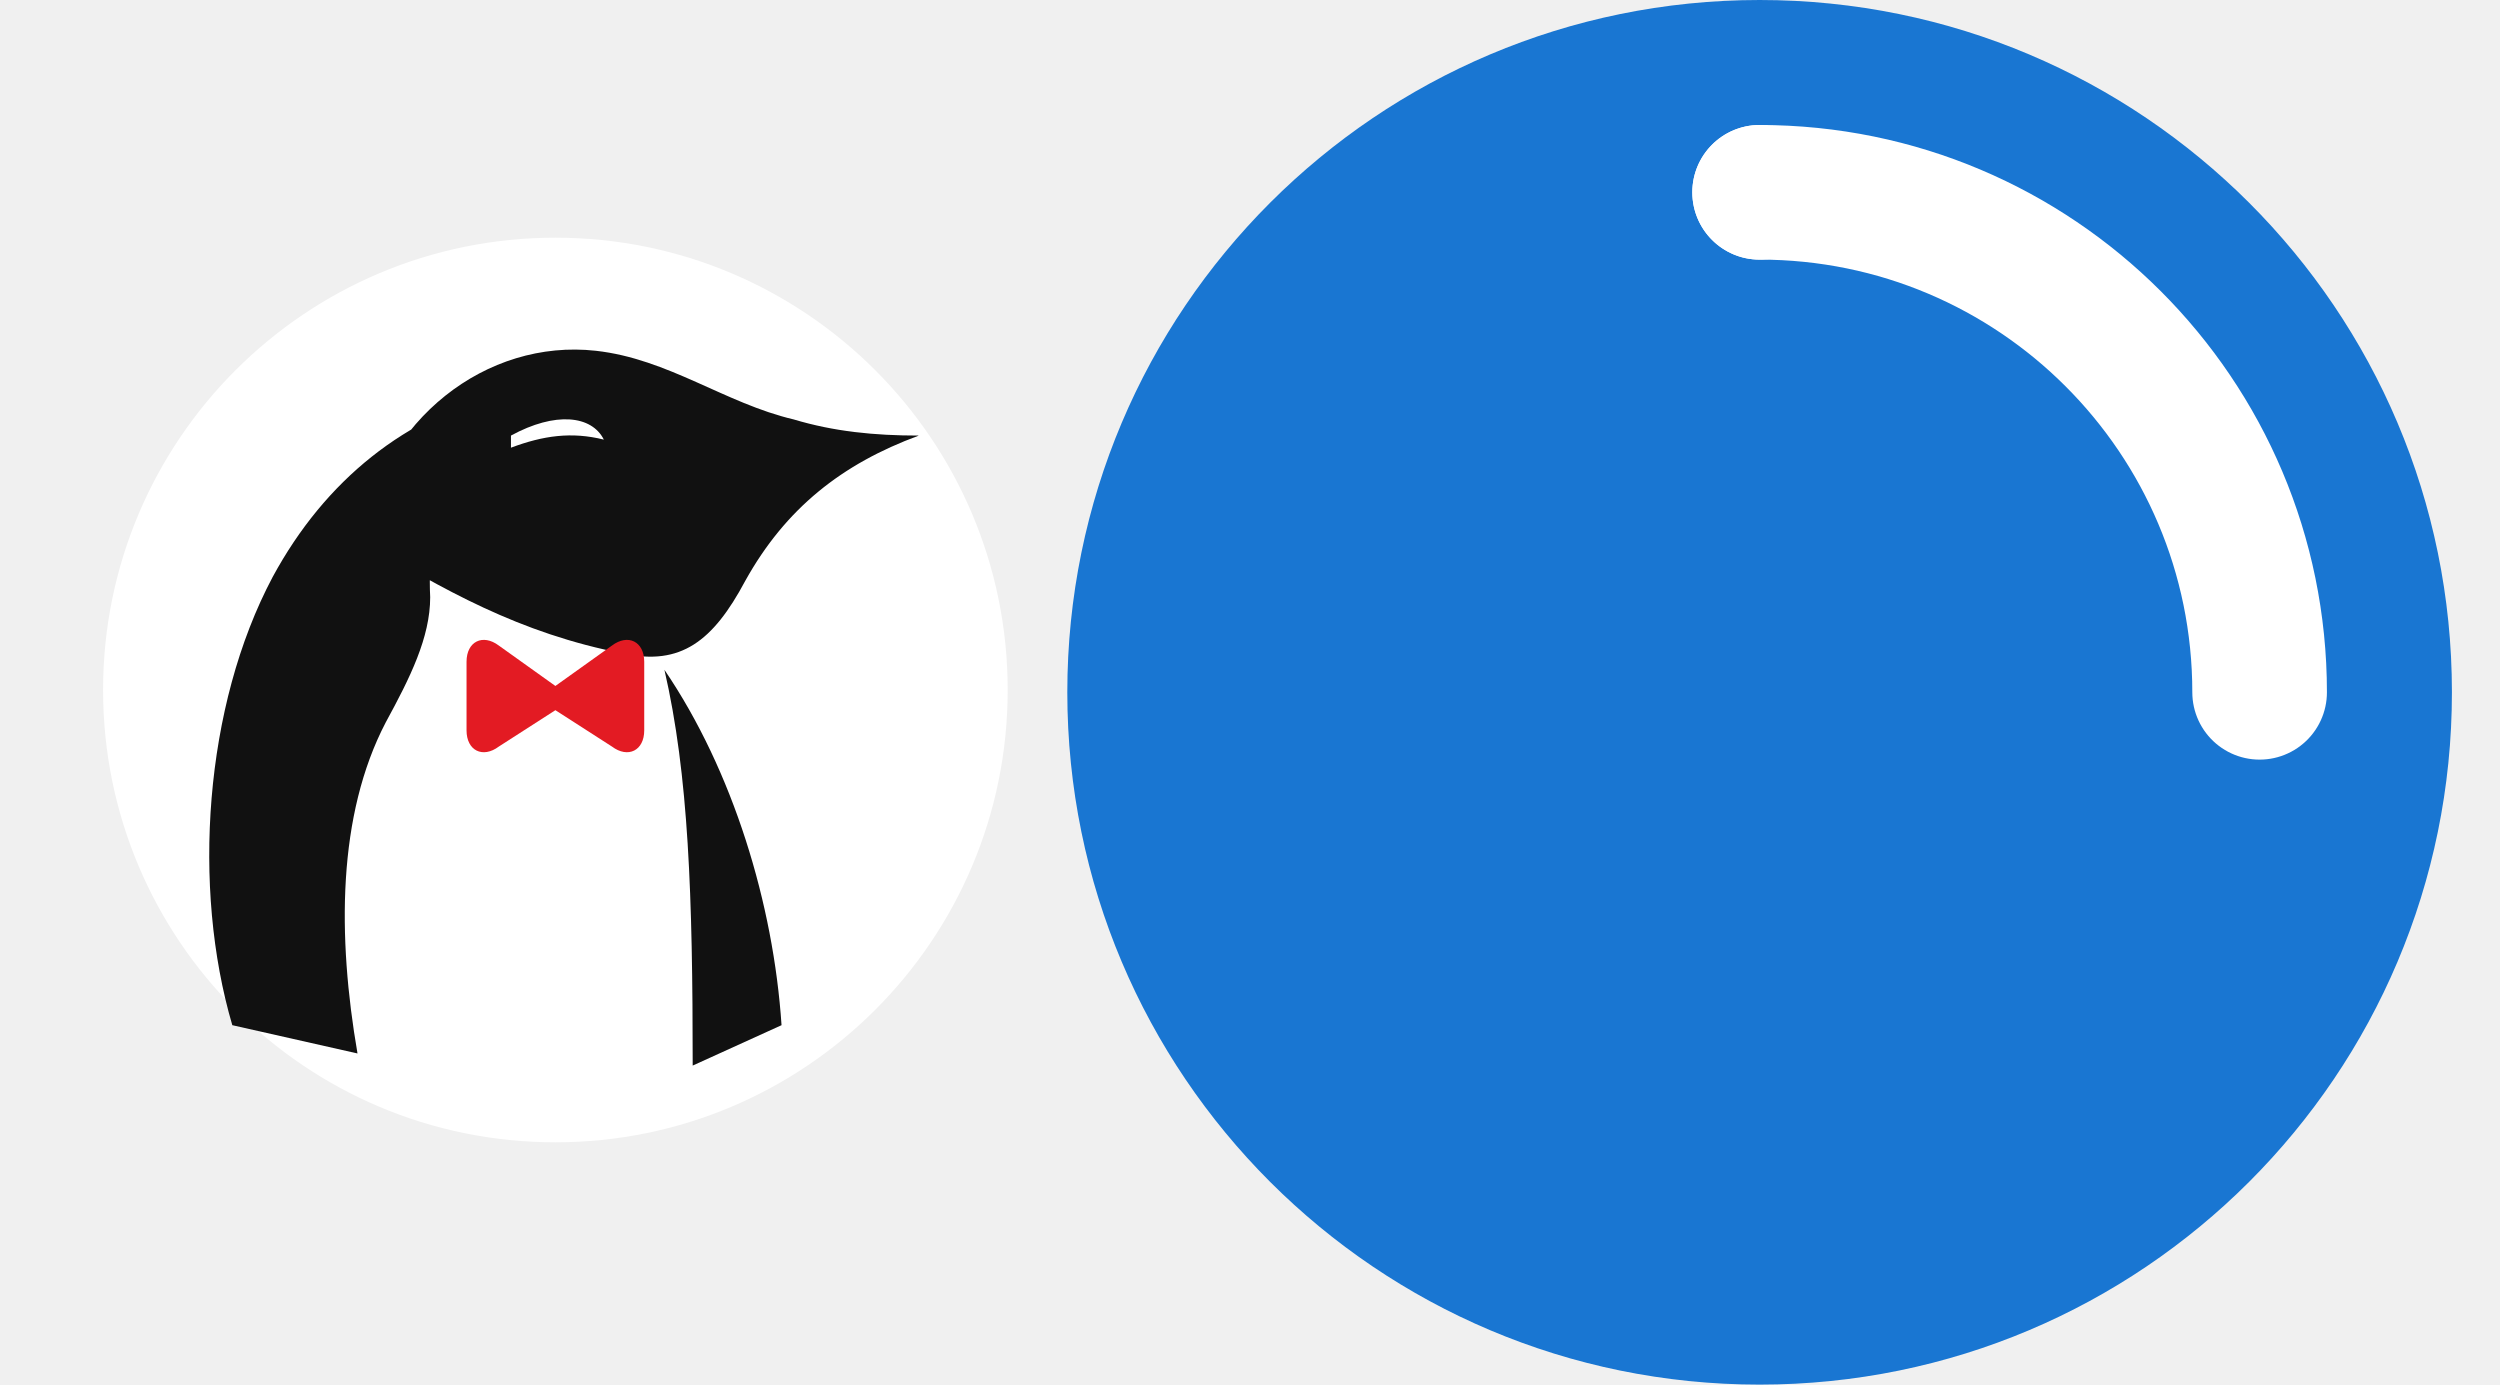
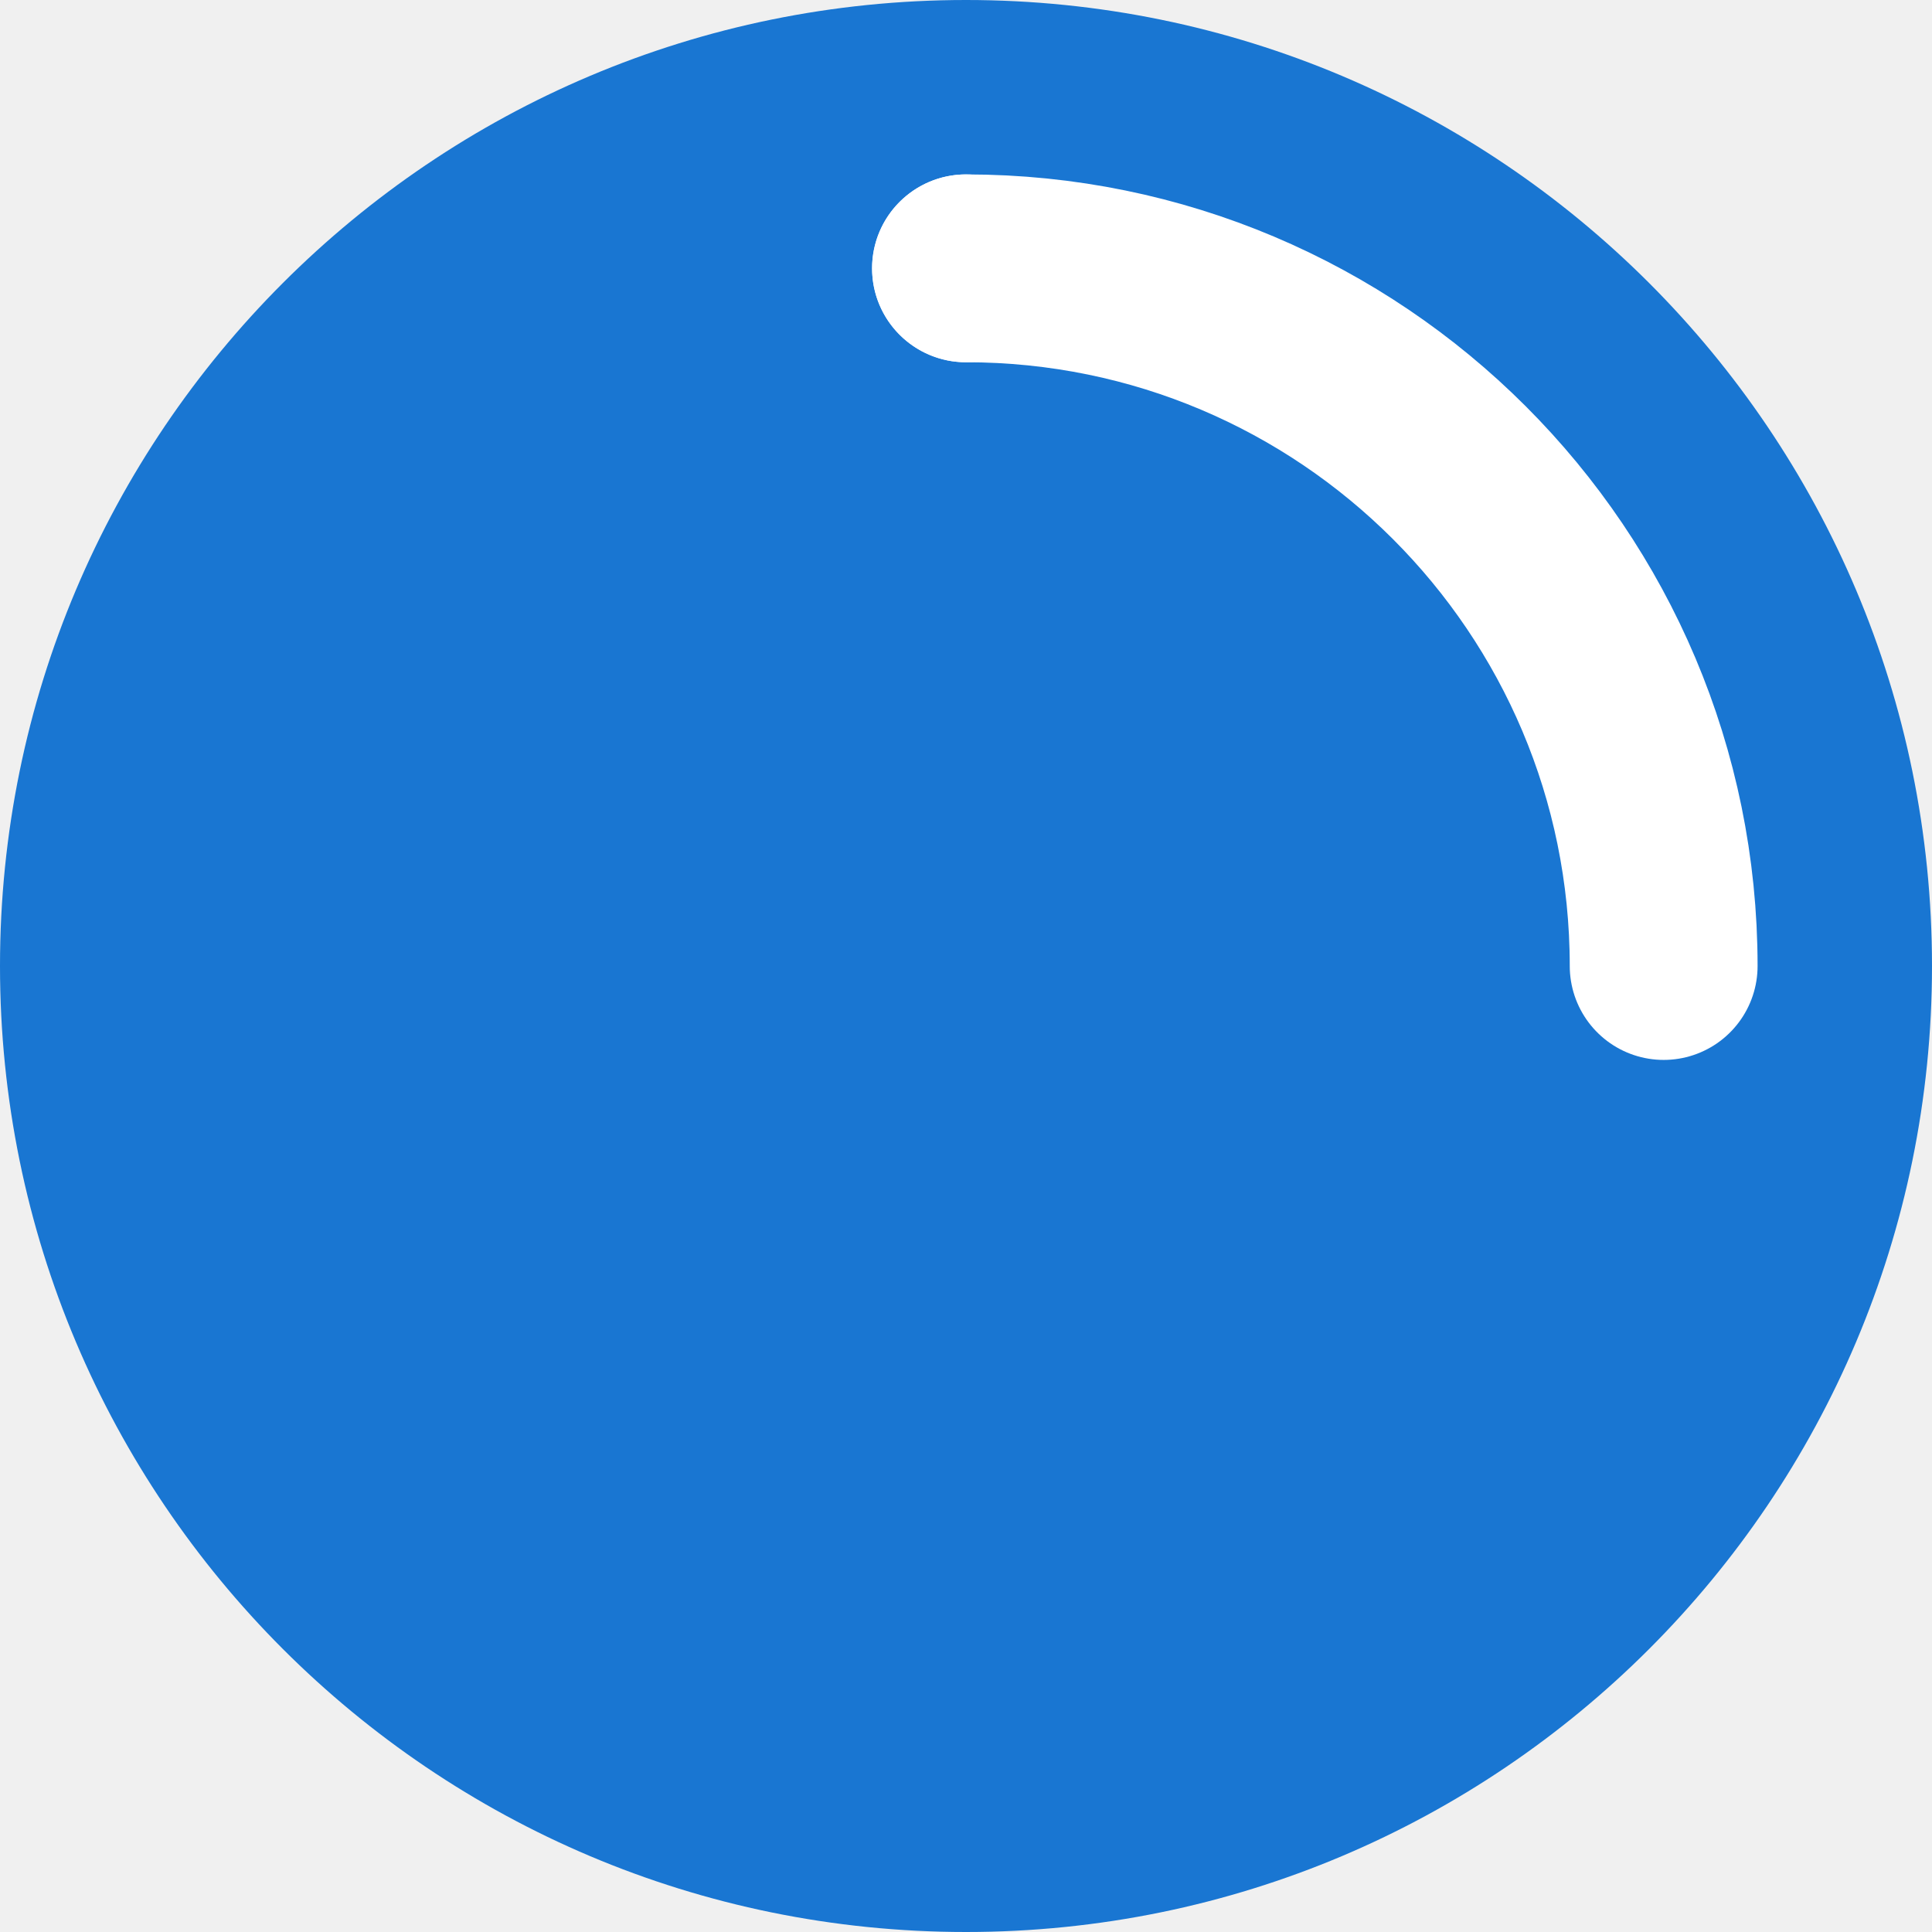
- <svg xmlns="http://www.w3.org/2000/svg" viewBox="0 0 520 288">
-   <g transform="translate(8 36) scale(.84)">
-     <circle cx="128" cy="128" r="112" fill="#fff" />
-     <path fill="#111" d="M48 211c-10-34-7-79 10-111 13-24 33-40 58-46-13 13-20 31-19 51 0 10-5 20-11 31-12 23-12 53-7 82ZM80 91c5-30 31-50 58-47 18 2 32 13 49 17 10 3 20 4 31 4-19 7-33 18-43 36-8 15-16 21-30 18-26-5-45-16-65-28Zm75 32c17 25 27 58 29 88l-22 10c0-42-1-72-7-98Z" />
-     <path fill="#fff" d="M117 65c11-6 20-5 23 1-8-2-15-1-23 2Z" />
-     <path fill="#e31b23" d="M106 121c0-5 4-7 8-4l14 10 14-10c4-3 8-1 8 4v17c0 5-4 7-8 4l-14-9-14 9c-4 3-8 1-8-4Z" />
-   </g>
-   <g transform="rotate(0 366 144)">
-     <circle cx="366" cy="144" r="144" fill="#1976d2" />
-     <path fill="none" stroke="#fff" stroke-width="28" stroke-linecap="round" d="M366 40a104 104 0 0 1 104 104" />
-     <circle cx="366" cy="40" r="14" fill="#fff" />
+ <svg xmlns="http://www.w3.org/2000/svg" viewBox="0 0 288 288">
+   <g transform="rotate(0 144 144)">
+     <circle cx="144" cy="144" r="144" fill="#1976d2" />
+     <path fill="none" stroke="#fff" stroke-width="28" stroke-linecap="round" d="M144 40a104 104 0 0 1 104 104" />
+     <circle cx="144" cy="40" r="14" fill="#fff" />
  </g>
</svg>
